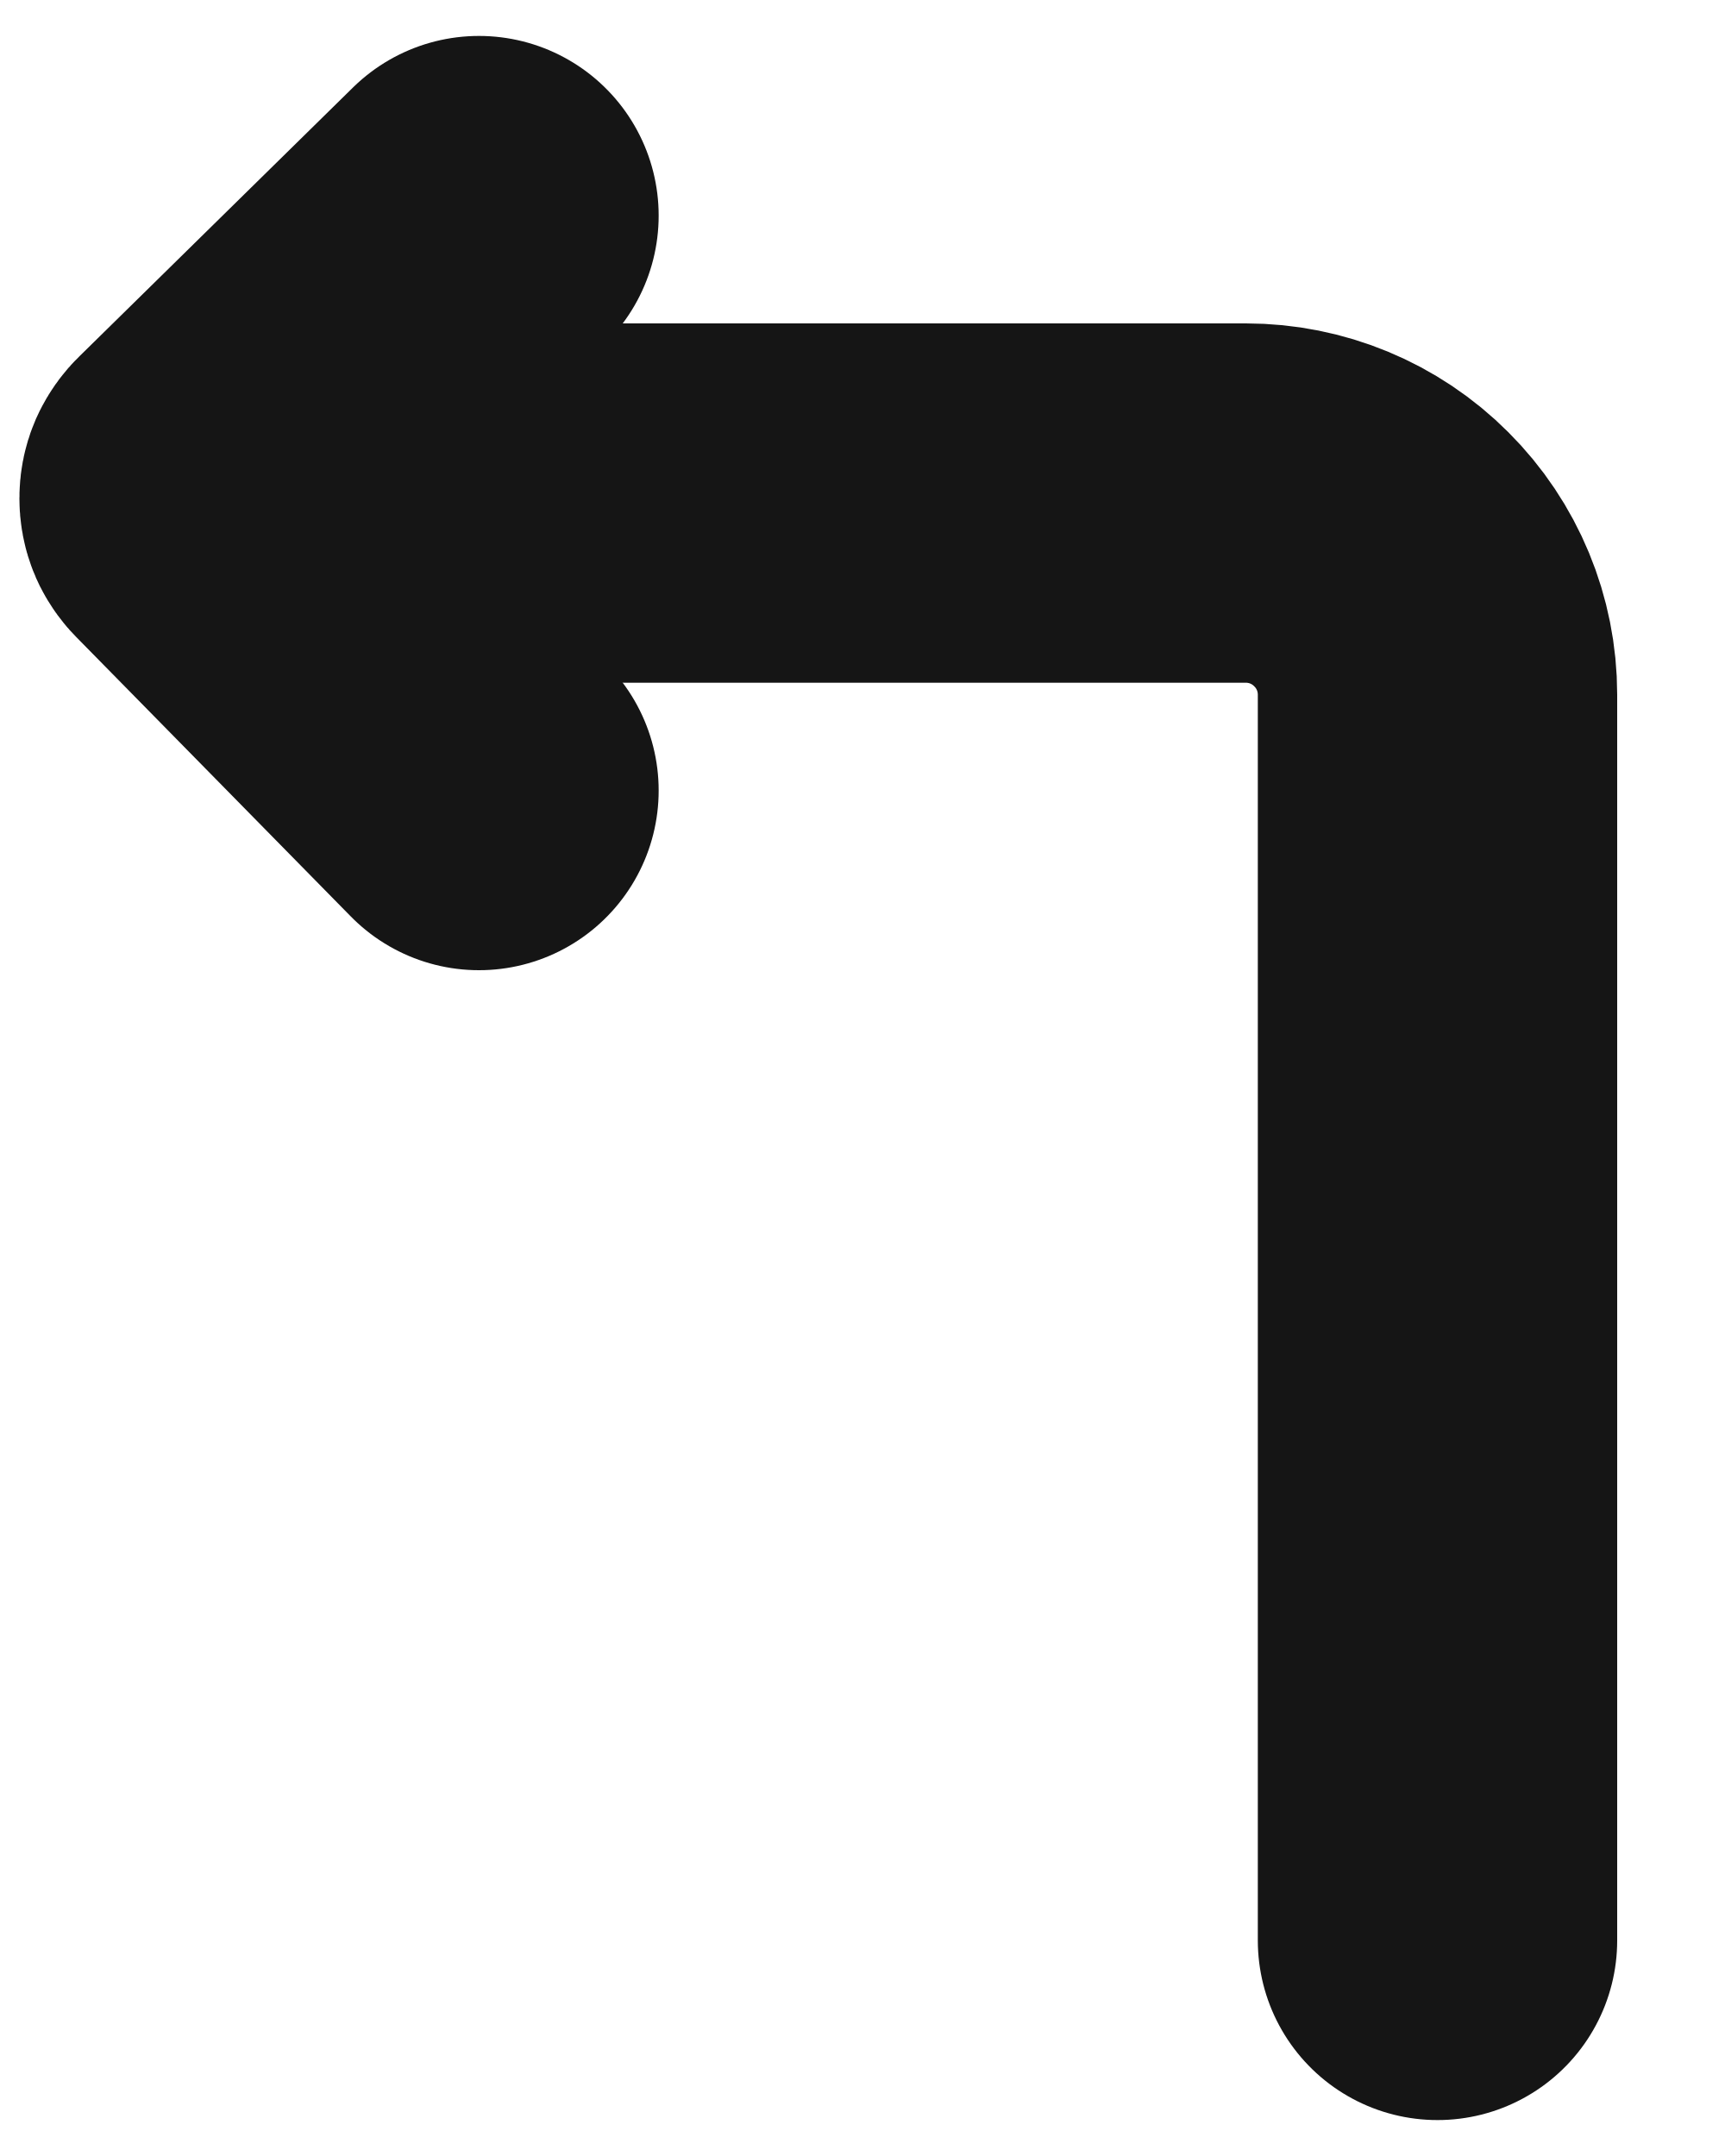
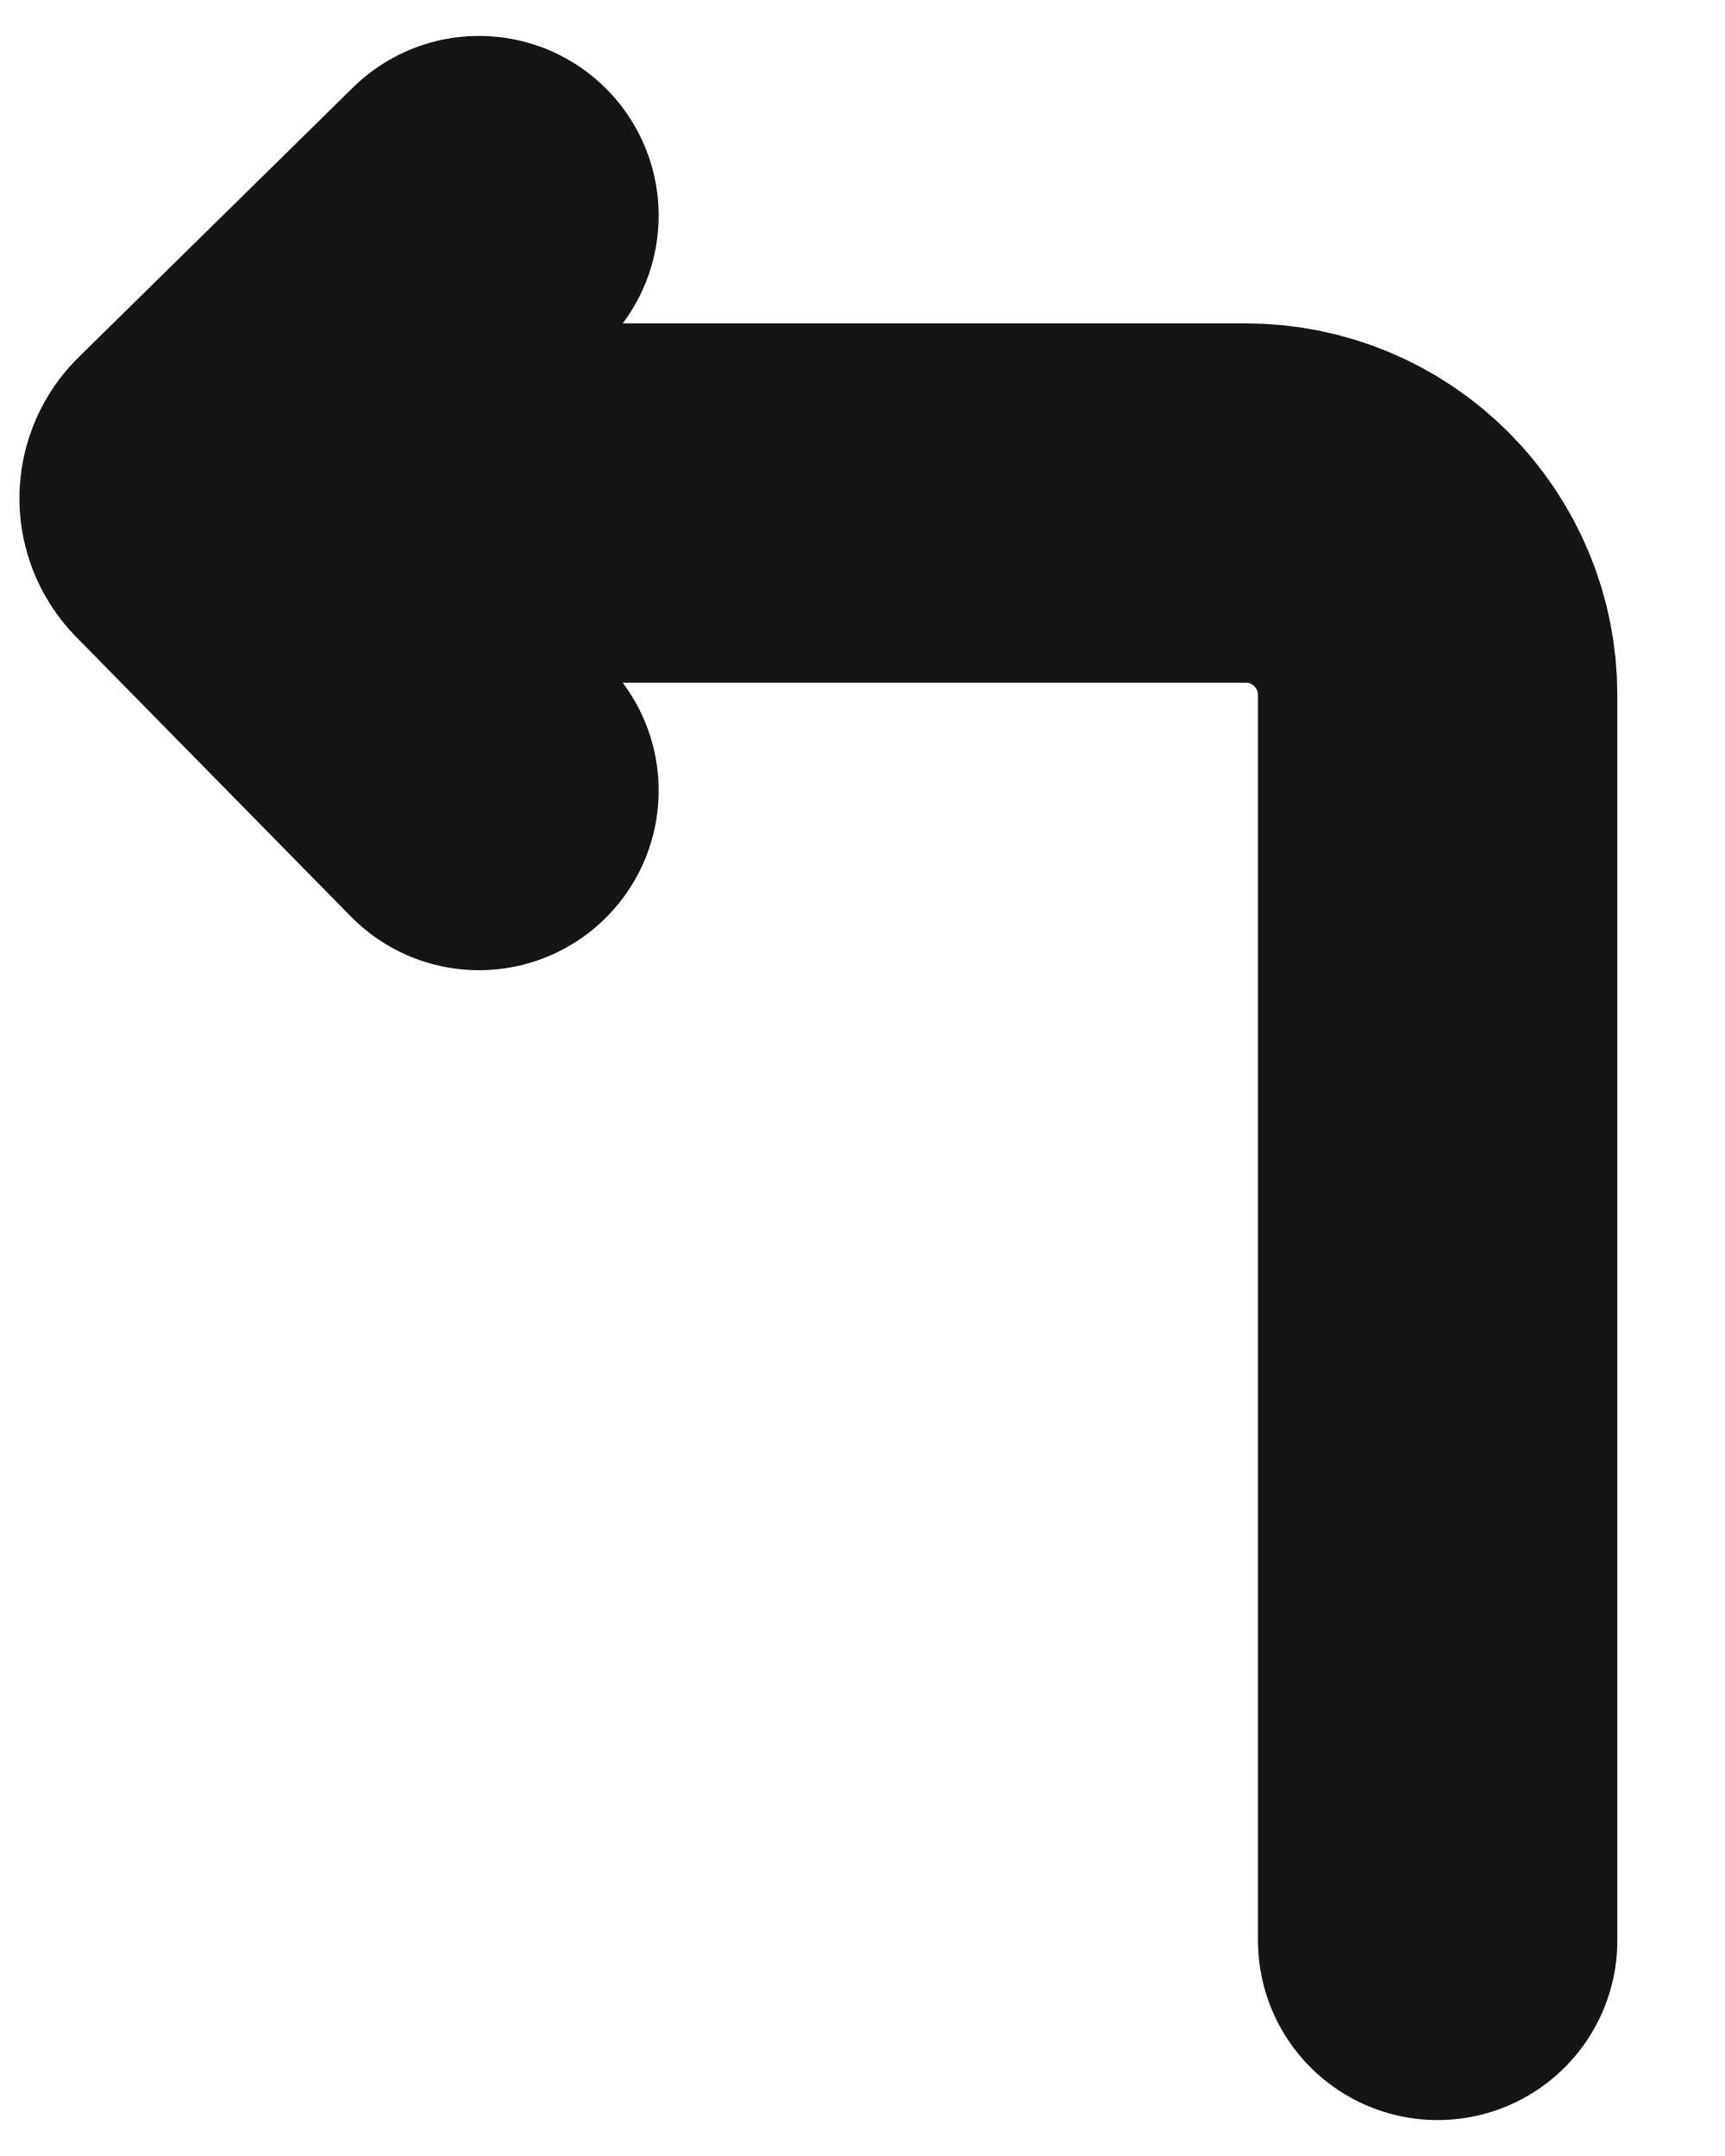
- <svg xmlns="http://www.w3.org/2000/svg" width="12" height="15" viewBox="0 0 12 15" fill="none">
-   <path d="M2 3.5H8.667C9.02 3.5 9.359 3.64 9.609 3.891C9.86 4.141 10 4.48 10 4.833V13.5" stroke="#151515" stroke-width="2.5" stroke-linecap="round" stroke-linejoin="round" />
-   <path d="M3.332 5.5L1.426 3.56C1.413 3.548 1.403 3.534 1.395 3.518C1.388 3.502 1.385 3.484 1.385 3.467C1.385 3.449 1.388 3.432 1.395 3.416C1.403 3.4 1.413 3.385 1.426 3.373L3.332 1.5" stroke="#151515" stroke-width="2.5" stroke-linecap="round" stroke-linejoin="round" />
+ <svg xmlns="http://www.w3.org/2000/svg" width="12" height="15" fill="none" stroke="#151515" stroke-width="2.5" stroke-linecap="round" stroke-linejoin="round">
+   <path d="M2 3.5h6.667a1.33 1.33 0 0 1 .943.391c.25.251.391.589.391.943V13.5m-6.669-8L1.426 3.56c-.013-.012-.023-.026-.03-.042s-.011-.033-.011-.051.004-.035.011-.051.017-.03.03-.042L3.332 1.5" />
</svg>
